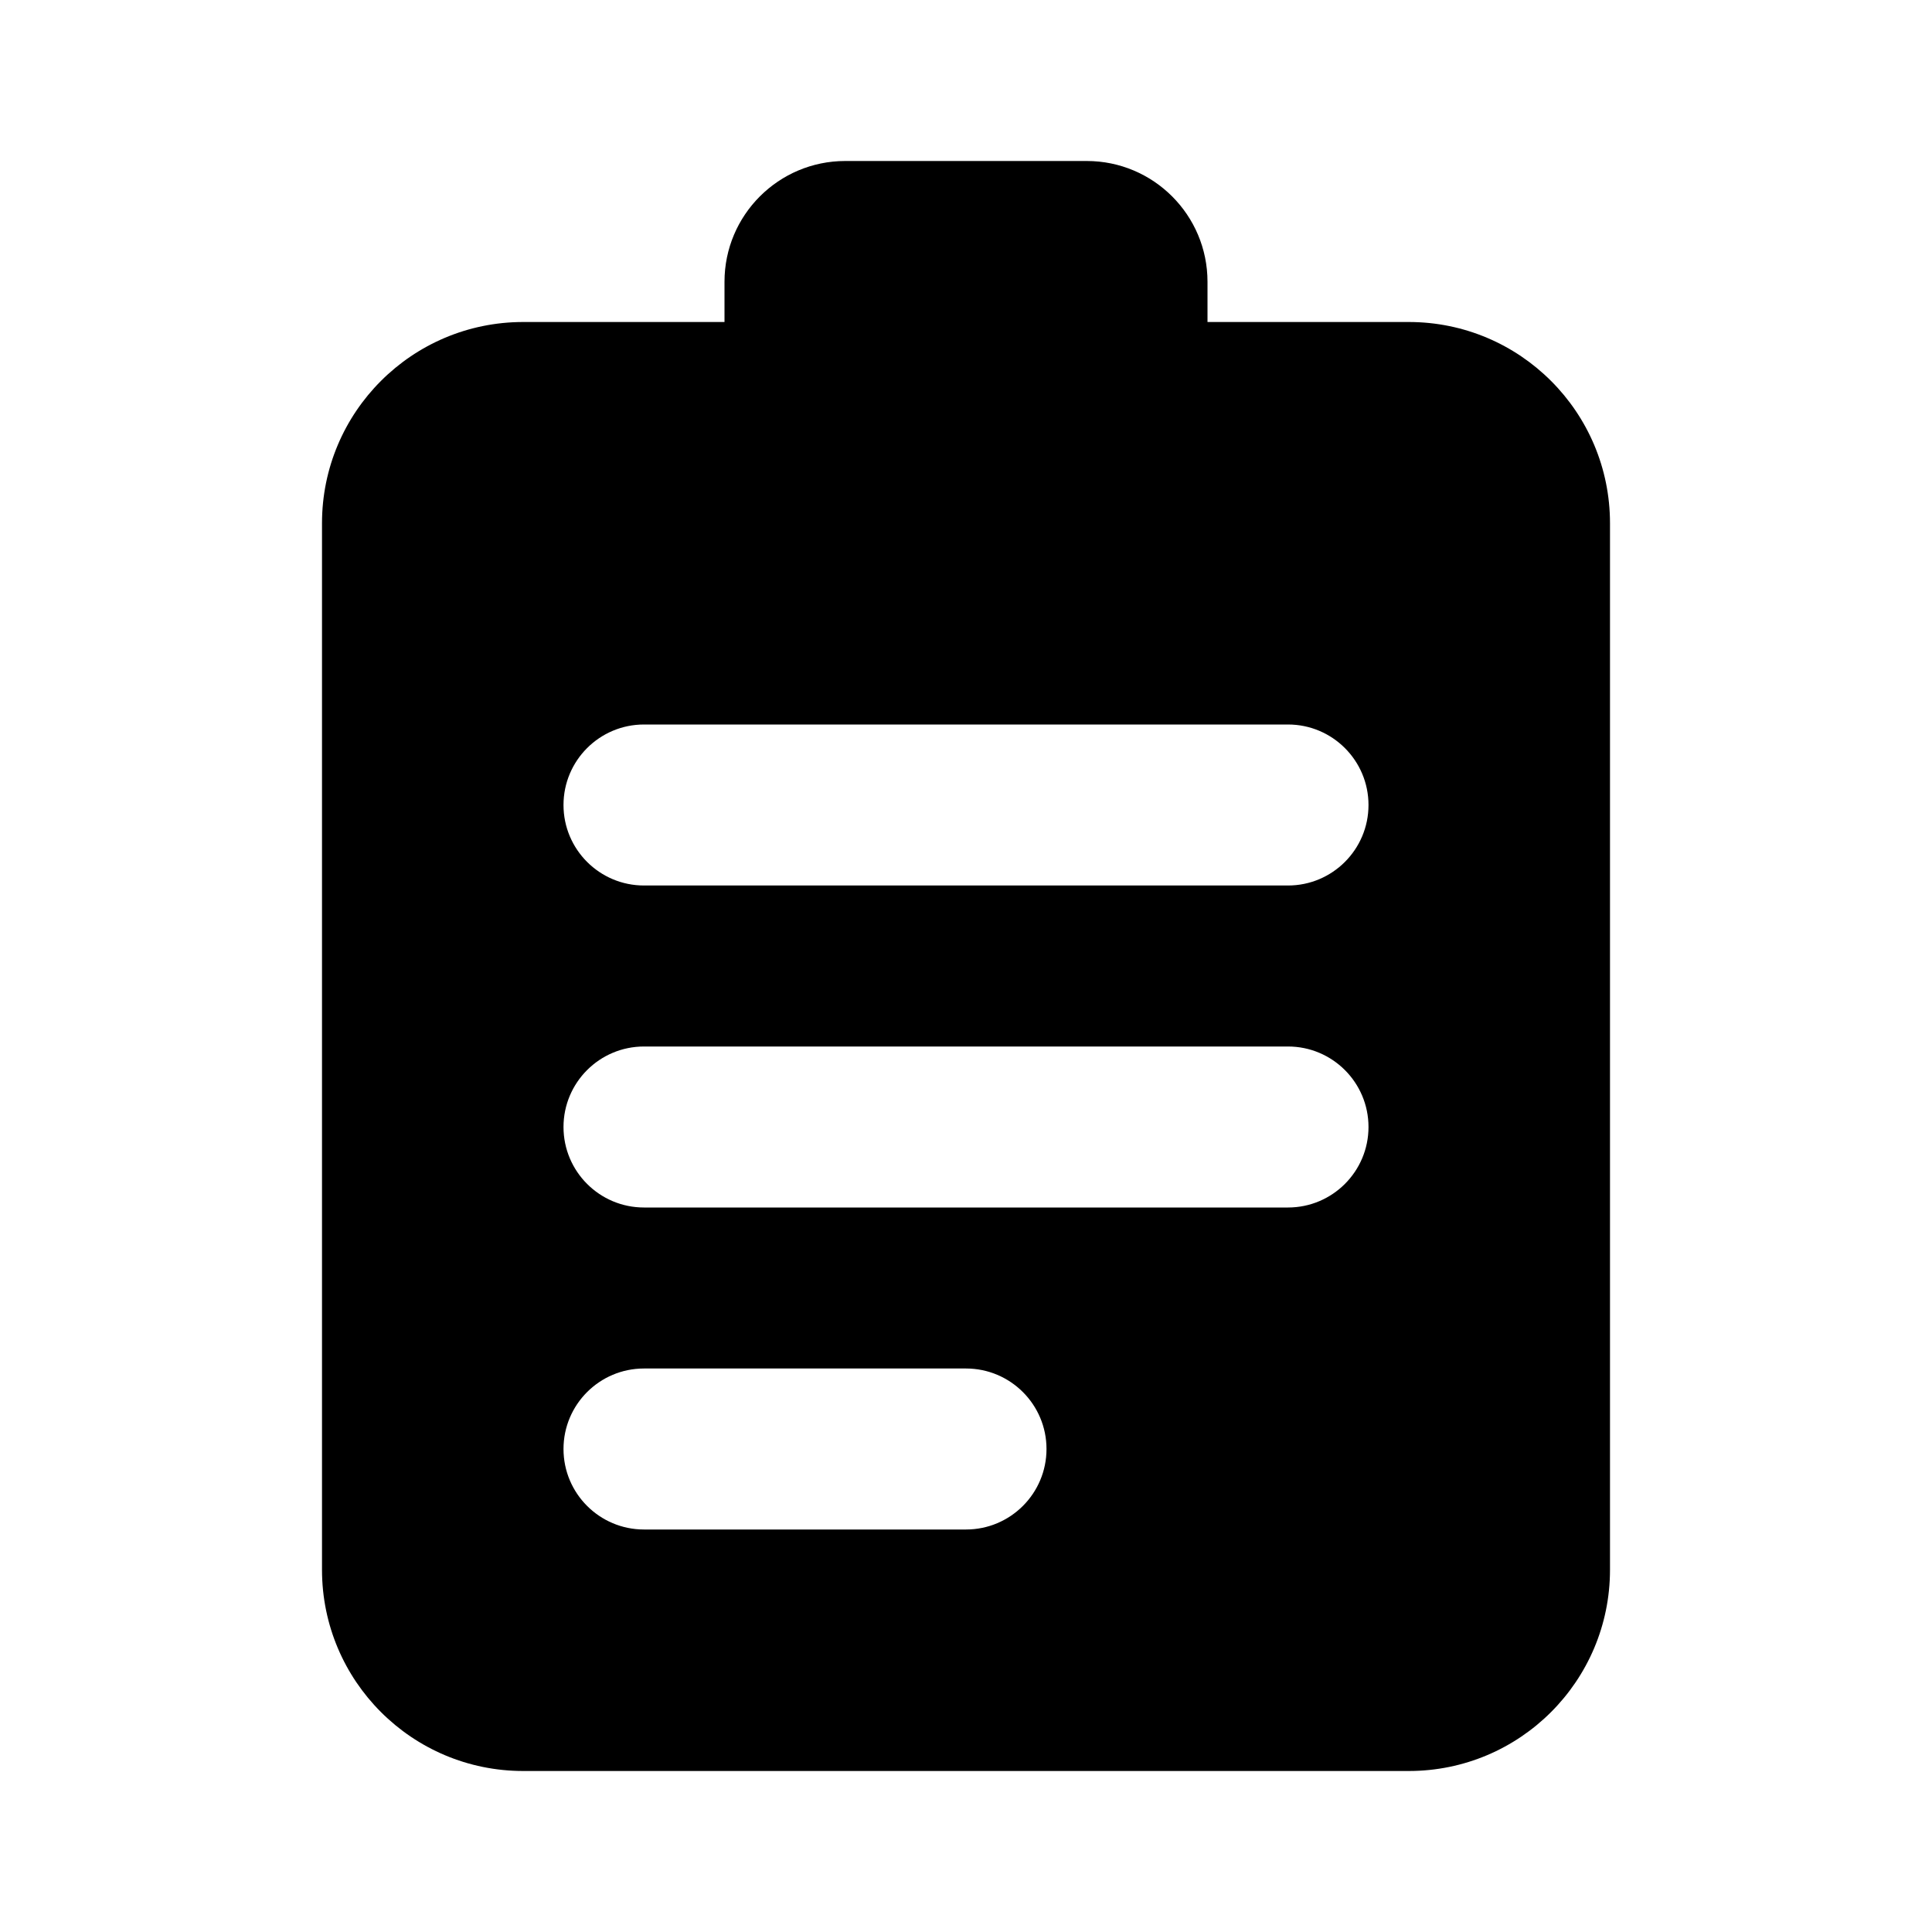
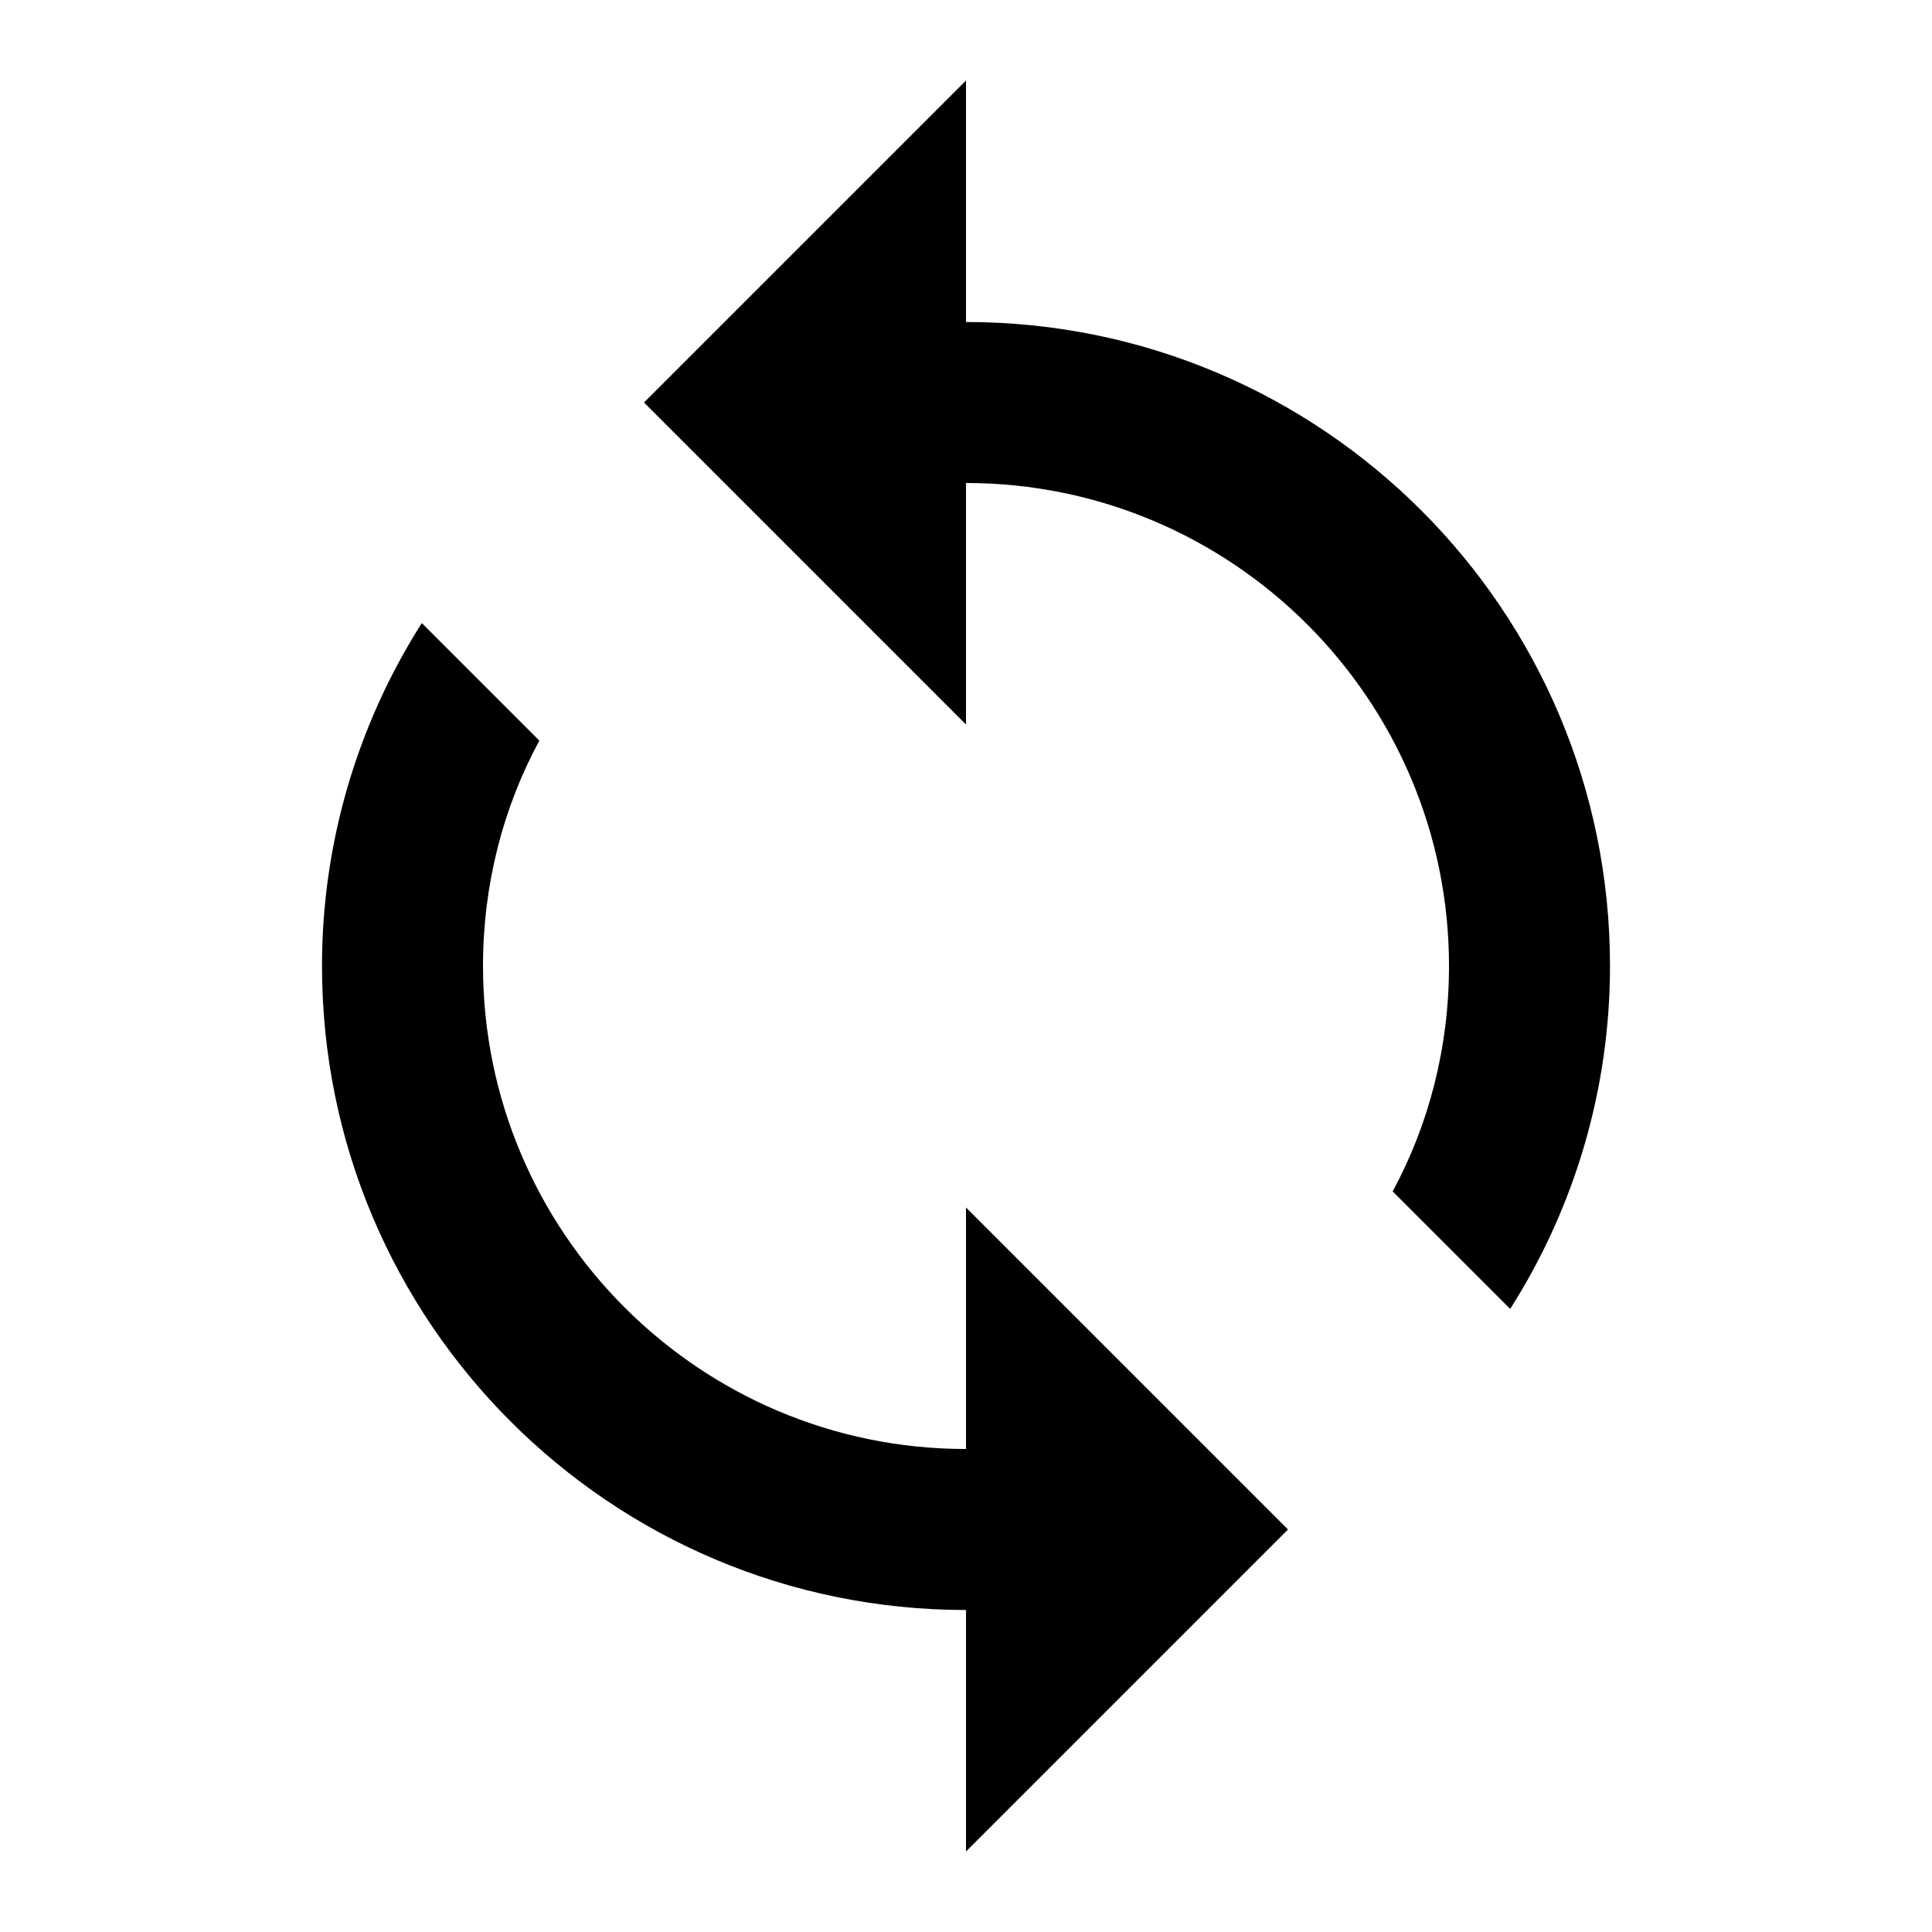
<svg xmlns="http://www.w3.org/2000/svg" viewBox="0 0 24 24" width="24" height="24" fill="currentColor">
-   <path fill-rule="evenodd" clip-rule="evenodd" d="M9 3.5C9 2.672 9.672 2 10.5 2H13.5C14.328 2 15 2.672 15 3.5V4H17.5C18.881 4 20 5.119 20 6.5V19.5C20 20.881 18.881 22 17.5 22H6.5C5.119 22 4 20.881 4 19.5V6.5C4 5.119 5.119 4 6.5 4H9V3.5ZM8 9C7.448 9 7 9.448 7 10C7 10.552 7.448 11 8 11H16C16.552 11 17 10.552 17 10C17 9.448 16.552 9 16 9H8ZM8 13C7.448 13 7 13.448 7 14C7 14.552 7.448 15 8 15H16C16.552 15 17 14.552 17 14C17 13.448 16.552 13 16 13H8ZM8 17C7.448 17 7 17.448 7 18C7 18.552 7.448 19 8 19H12C12.552 19 13 18.552 13 18C13 17.448 12.552 17 12 17H8Z" />
+   <path d="M12 4V1L8 5l4 4V6c3.31 0 6 2.69 6 6 0 1.01-.25 1.97-.7 2.8l1.46 1.46A7.93 7.93 0 0 0 20 12c0-4.42-3.58-8-8-8zm0 14c-3.31 0-6-2.69-6-6 0-1.01.25-1.97.7-2.8L5.24 7.74A7.93 7.93 0 0 0 4 12c0 4.42 3.58 8 8 8v3l4-4-4-4v3z" />
</svg>
